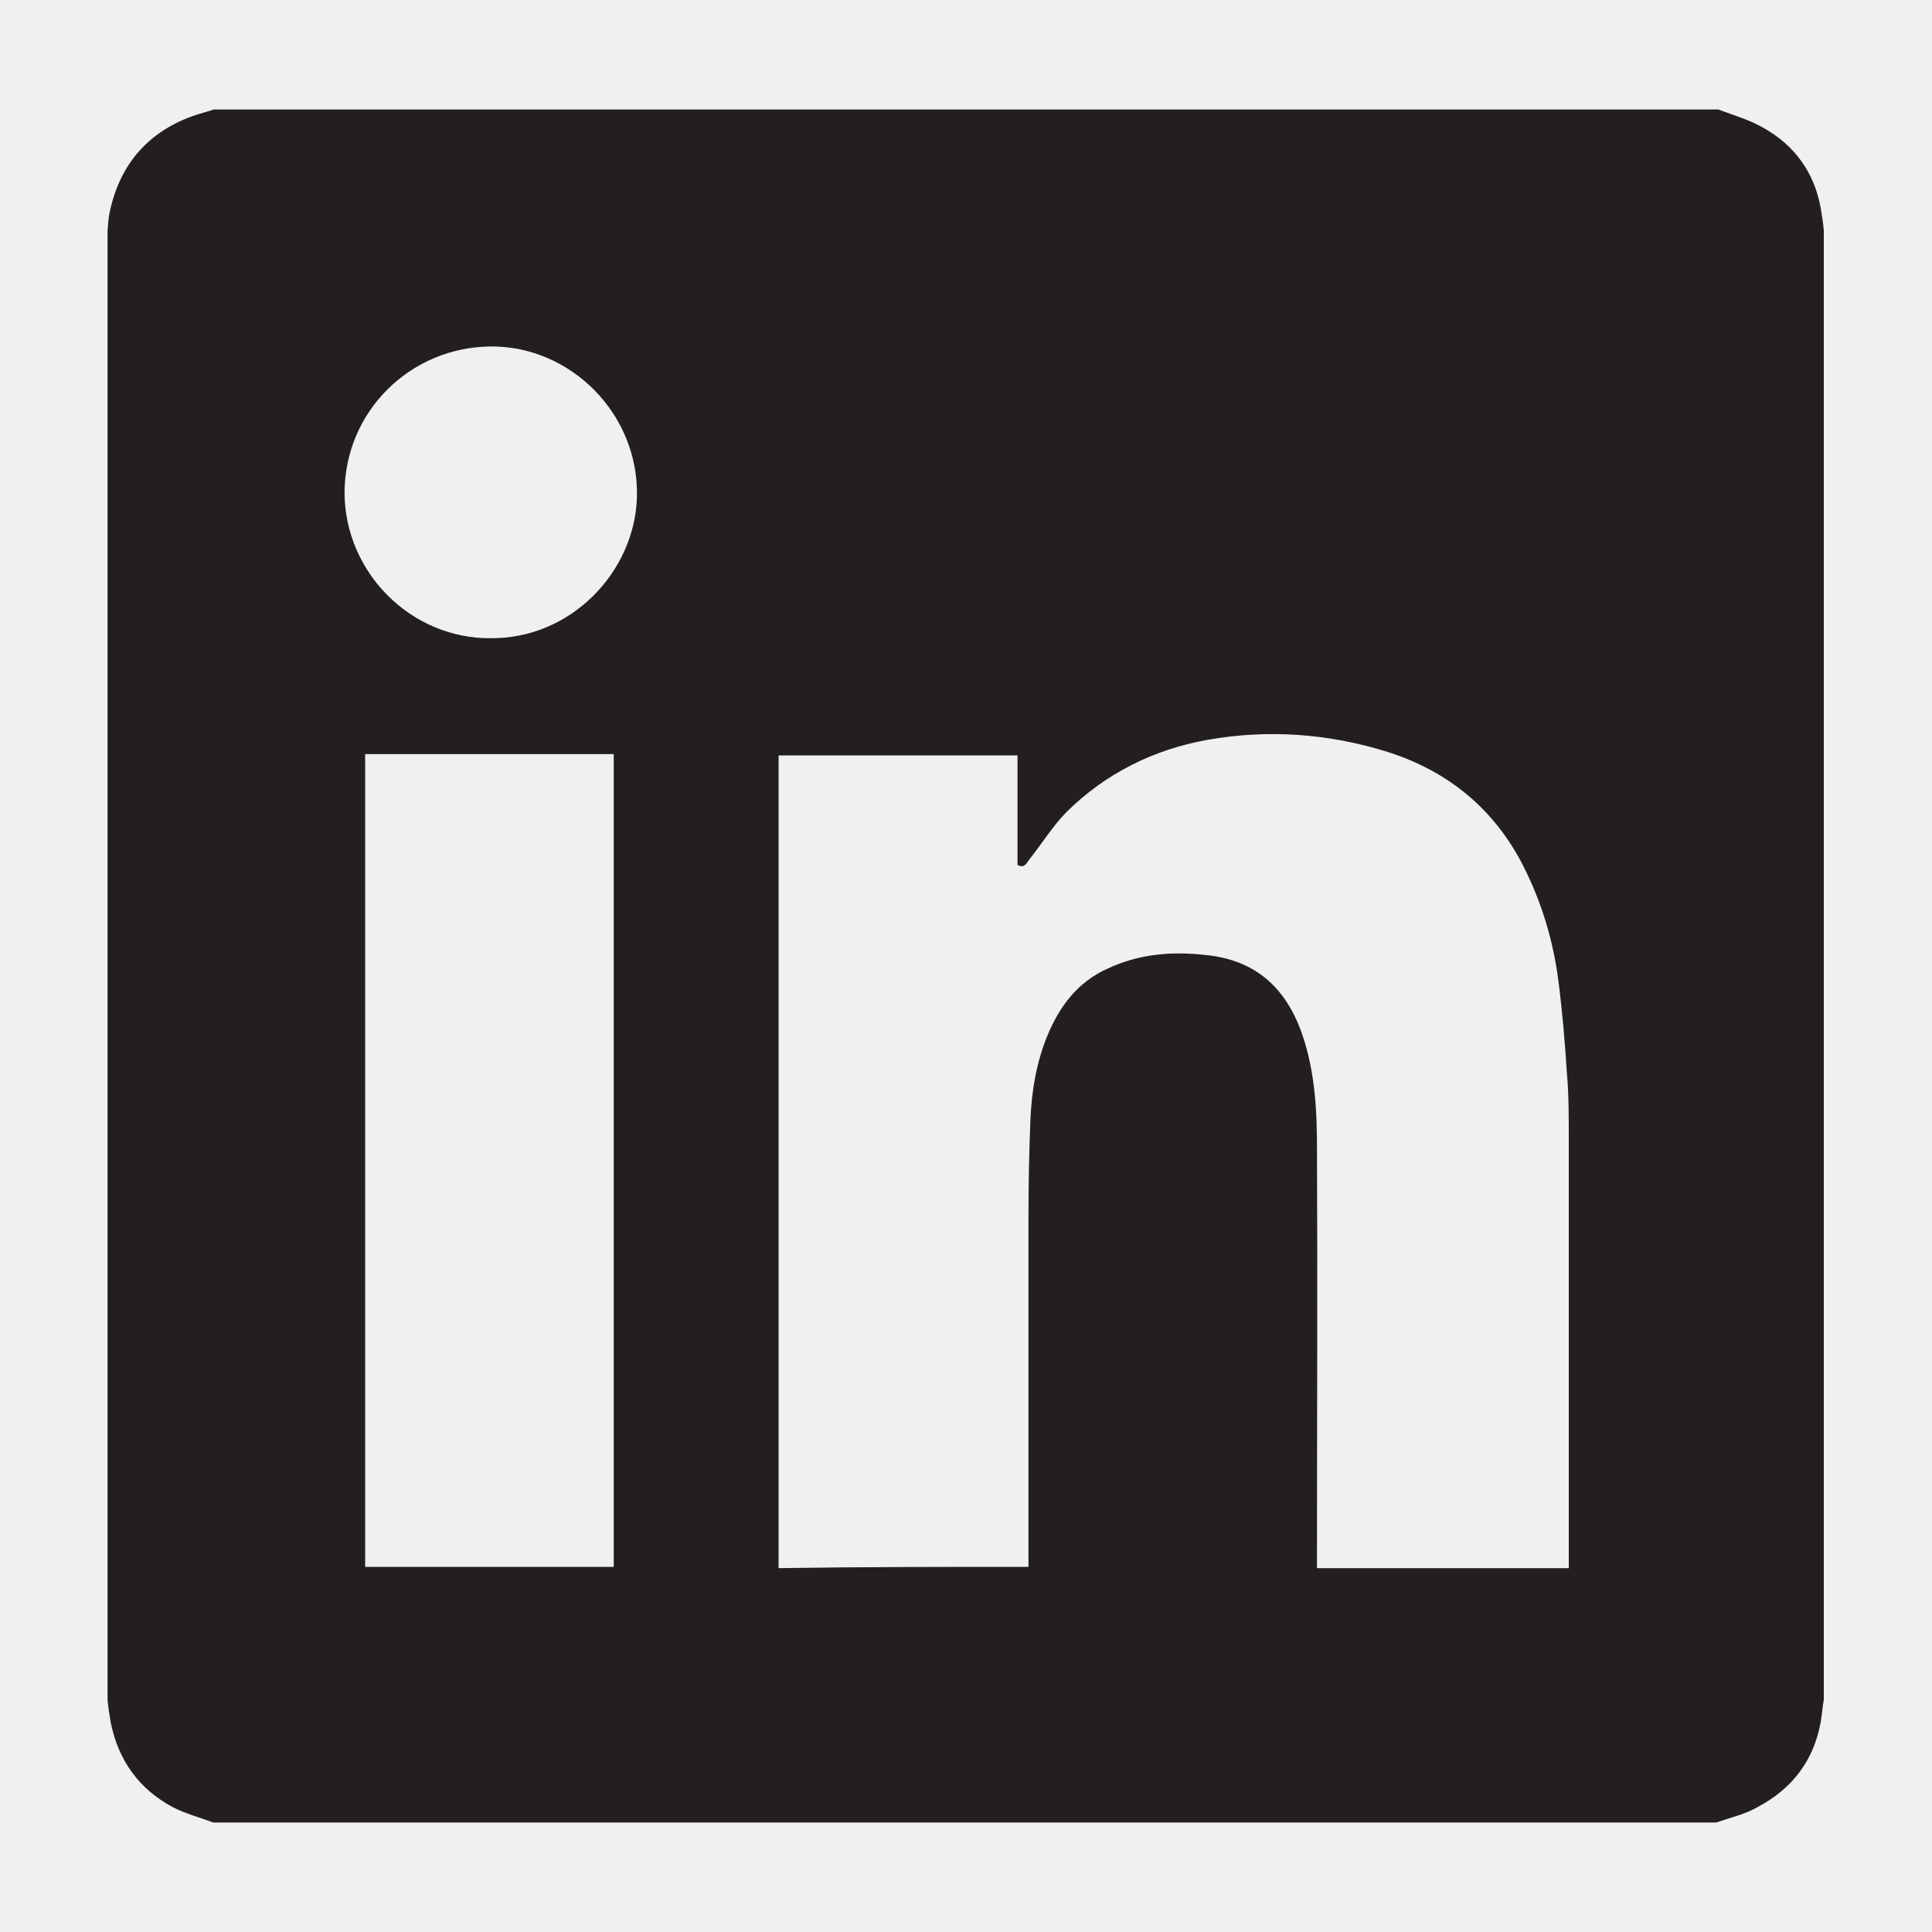
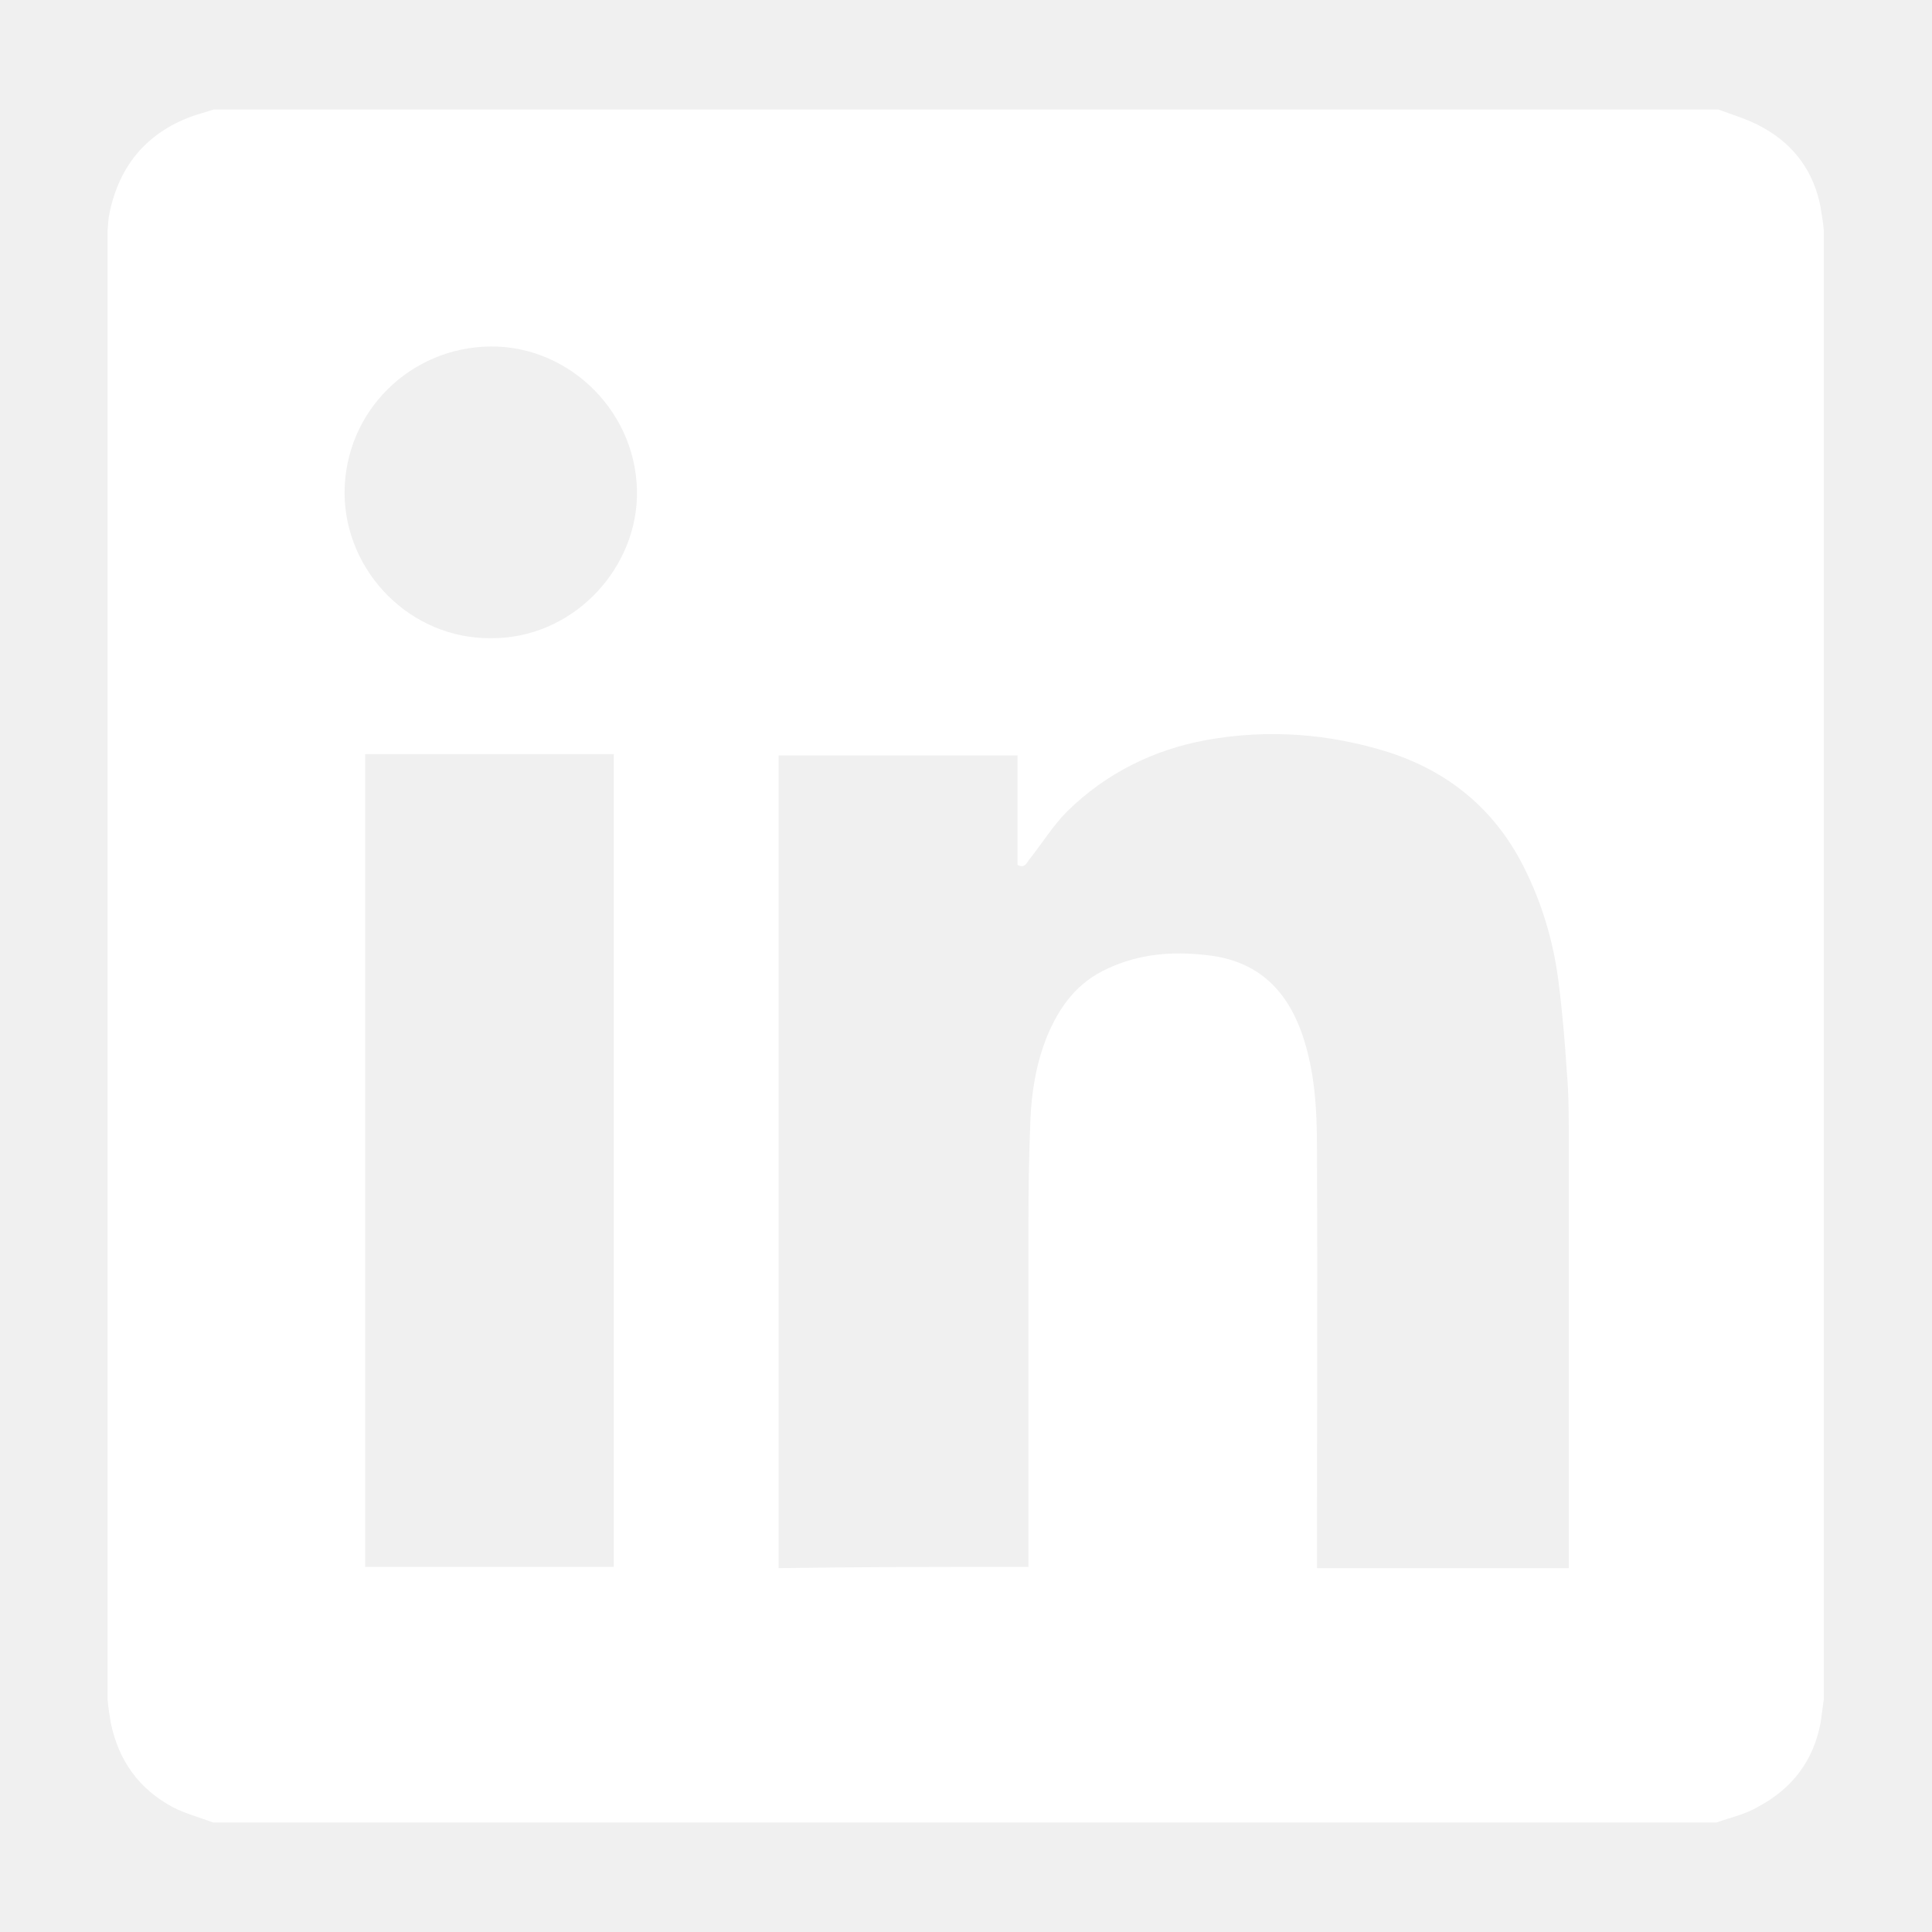
<svg xmlns="http://www.w3.org/2000/svg" version="1.1" id="Layer_1" x="0px" y="0px" viewBox="0 0 300 300" enable-background="new 0 0 300 300" xml:space="preserve">
  <g id="eLDC2J_2_">
    <g>
-       <path fill="#231F20" d="M266.5,283c-77.8,0-155.6,0-233.4,0c-2.1-0.8-4.4-1.4-6.3-2.4c-5.2-2.8-8.4-7.2-9.6-13.1    c-0.2-1.2-0.4-2.4-0.5-3.6c0-76,0-152.1,0-228.1c0.1-0.9,0.1-1.8,0.3-2.7c1.5-7.3,5.7-12.4,12.7-15c1.1-0.4,2.3-0.7,3.5-1.1    c77.9,0,155.7,0,233.6,0c2.4,0.9,4.9,1.6,7.1,2.9c4.8,2.7,7.8,6.9,8.8,12.3c0.2,1.2,0.4,2.4,0.5,3.6c0,76,0,152.1,0,228.1    c-0.2,1.2-0.3,2.4-0.5,3.6c-1.1,5.9-4.4,10.2-9.6,13C271.1,281.7,268.8,282.2,266.5,283z M159.7,243.3c0-0.7,0-1.2,0-1.7    c0-17.5,0-35.1,0-52.6c0-5,0.1-10.1,0.3-15.1c0.2-4.5,0.9-8.8,2.6-13c1.9-4.6,4.7-8.4,9.4-10.5c4.9-2.3,10-2.7,15.3-2.1    c7.7,0.8,12.4,5.1,14.9,12.3c2,5.8,2.3,11.8,2.3,17.8c0.1,21.1,0,42.2,0,63.4c0,0.5,0,1.1,0,1.7c13.1,0,26.1,0,39.1,0    c0-0.6,0-1.1,0-1.5c0-21.7,0-43.5,0-65.2c0-3.4,0-6.9-0.3-10.3c-0.3-4.7-0.7-9.4-1.3-14.1c-0.8-6.3-2.6-12.3-5.5-18    c-4.5-8.8-11.6-14.6-20.9-17.6c-9.2-2.9-18.7-3.6-28.2-1.9c-8.3,1.5-15.7,5.2-21.7,11.1c-2.2,2.2-3.9,5-5.9,7.5    c-0.4,0.5-0.7,1.4-1.8,0.8c0-5.6,0-11.3,0-17c-12.4,0-24.7,0-37.1,0c0,42.1,0,84.1,0,126.2C133.9,243.3,146.7,243.3,159.7,243.3z     M56.7,117.1c0,42.2,0,84.2,0,126.2c12.9,0,25.8,0,38.6,0c0-42.1,0-84.1,0-126.2C82.5,117.1,69.6,117.1,56.7,117.1z M76.2,99.1    c12.4,0.1,22.3-10.2,22.7-21.8c0.4-13-10.3-23.6-22.7-23.5c-12.5,0.1-22.7,10.1-22.7,22.8C53.6,88.9,63.8,99.2,76.2,99.1z" />
+       <path fill="#FFFFFF" d="M266.5,283c-77.8,0-155.6,0-233.4,0c-2.1-0.8-4.4-1.4-6.3-2.4c-5.2-2.8-8.4-7.2-9.6-13.1    c-0.2-1.2-0.4-2.4-0.5-3.6c0-76,0-152.1,0-228.1c0.1-0.9,0.1-1.8,0.3-2.7c1.5-7.3,5.7-12.4,12.7-15c1.1-0.4,2.3-0.7,3.5-1.1    c77.9,0,155.7,0,233.6,0c2.4,0.9,4.9,1.6,7.1,2.9c4.8,2.7,7.8,6.9,8.8,12.3c0.2,1.2,0.4,2.4,0.5,3.6c0,76,0,152.1,0,228.1    c-0.2,1.2-0.3,2.4-0.5,3.6c-1.1,5.9-4.4,10.2-9.6,13C271.1,281.7,268.8,282.2,266.5,283z M159.7,243.3c0-0.7,0-1.2,0-1.7    c0-17.5,0-35.1,0-52.6c0-5,0.1-10.1,0.3-15.1c0.2-4.5,0.9-8.8,2.6-13c1.9-4.6,4.7-8.4,9.4-10.5c4.9-2.3,10-2.7,15.3-2.1    c7.7,0.8,12.4,5.1,14.9,12.3c2,5.8,2.3,11.8,2.3,17.8c0.1,21.1,0,42.2,0,63.4c0,0.5,0,1.1,0,1.7c13.1,0,26.1,0,39.1,0    c0-0.6,0-1.1,0-1.5c0-21.7,0-43.5,0-65.2c0-3.4,0-6.9-0.3-10.3c-0.3-4.7-0.7-9.4-1.3-14.1c-0.8-6.3-2.6-12.3-5.5-18    c-4.5-8.8-11.6-14.6-20.9-17.6c-9.2-2.9-18.7-3.6-28.2-1.9c-8.3,1.5-15.7,5.2-21.7,11.1c-2.2,2.2-3.9,5-5.9,7.5    c-0.4,0.5-0.7,1.4-1.8,0.8c0-5.6,0-11.3,0-17c-12.4,0-24.7,0-37.1,0c0,42.1,0,84.1,0,126.2C133.9,243.3,146.7,243.3,159.7,243.3z     M56.7,117.1c0,42.2,0,84.2,0,126.2c12.9,0,25.8,0,38.6,0c0-42.1,0-84.1,0-126.2C82.5,117.1,69.6,117.1,56.7,117.1z M76.2,99.1    c12.4,0.1,22.3-10.2,22.7-21.8c0.4-13-10.3-23.6-22.7-23.5c-12.5,0.1-22.7,10.1-22.7,22.8C53.6,88.9,63.8,99.2,76.2,99.1z" />
    </g>
  </g>
</svg>
